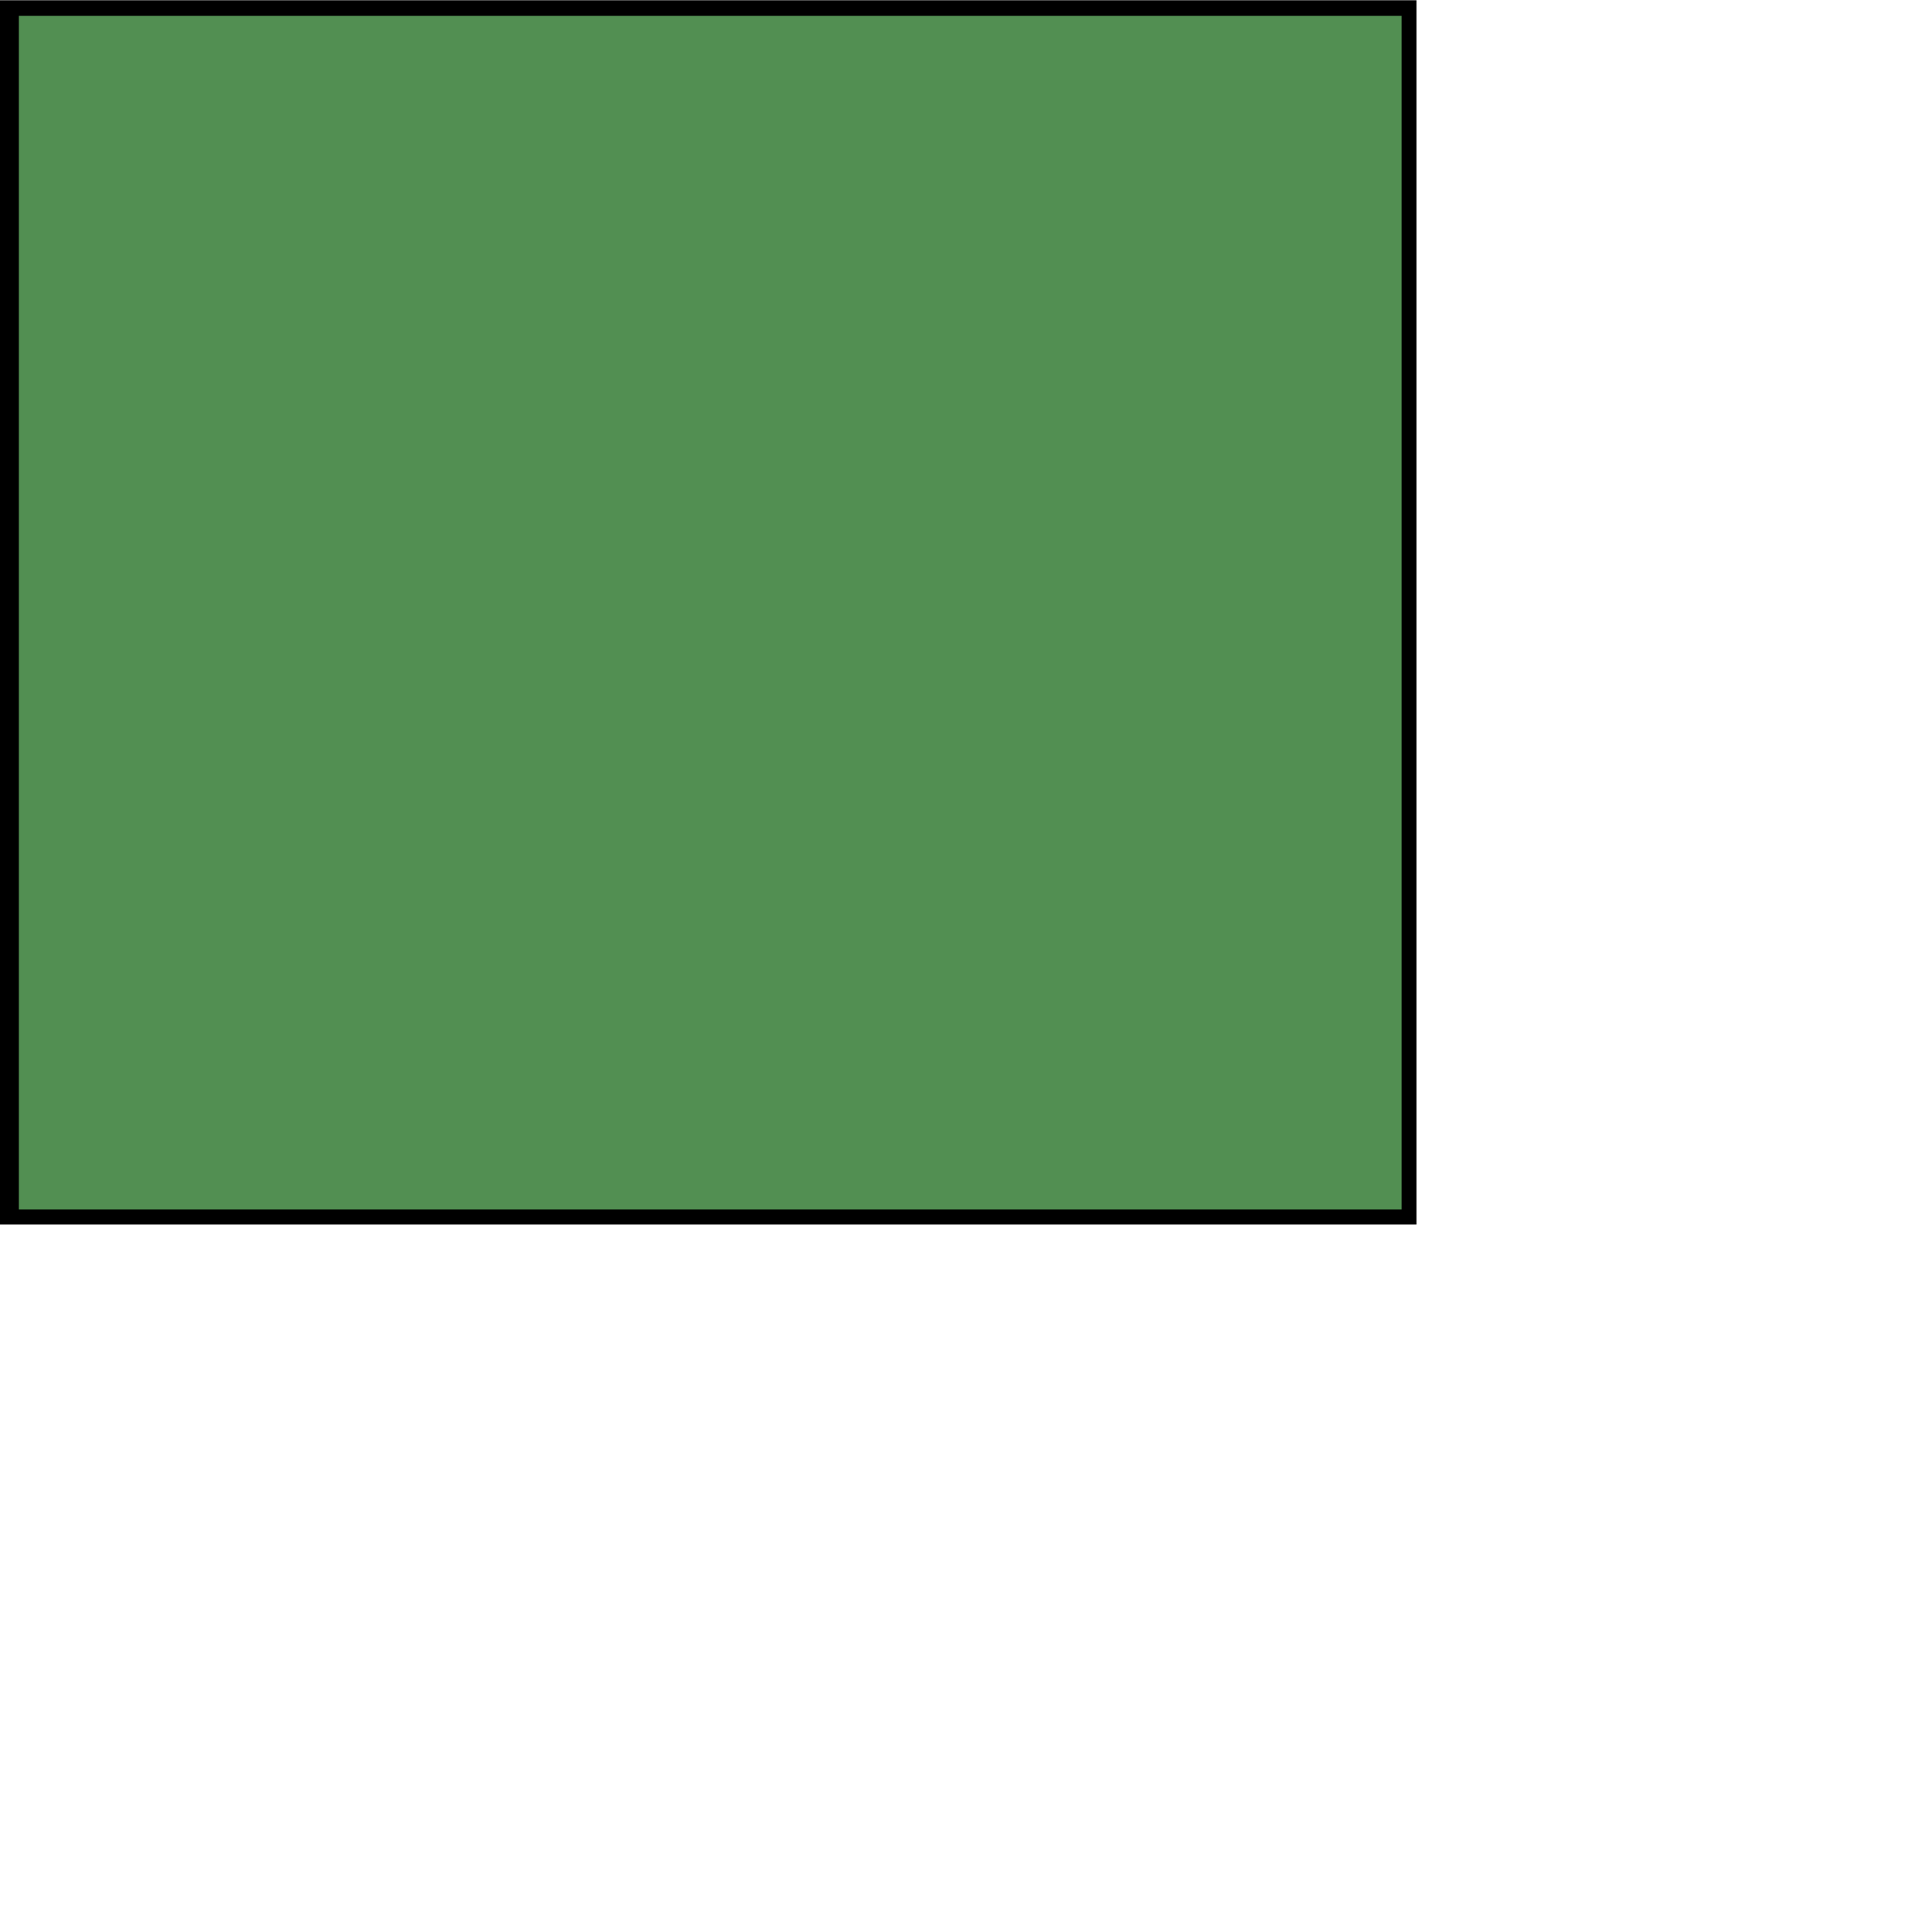
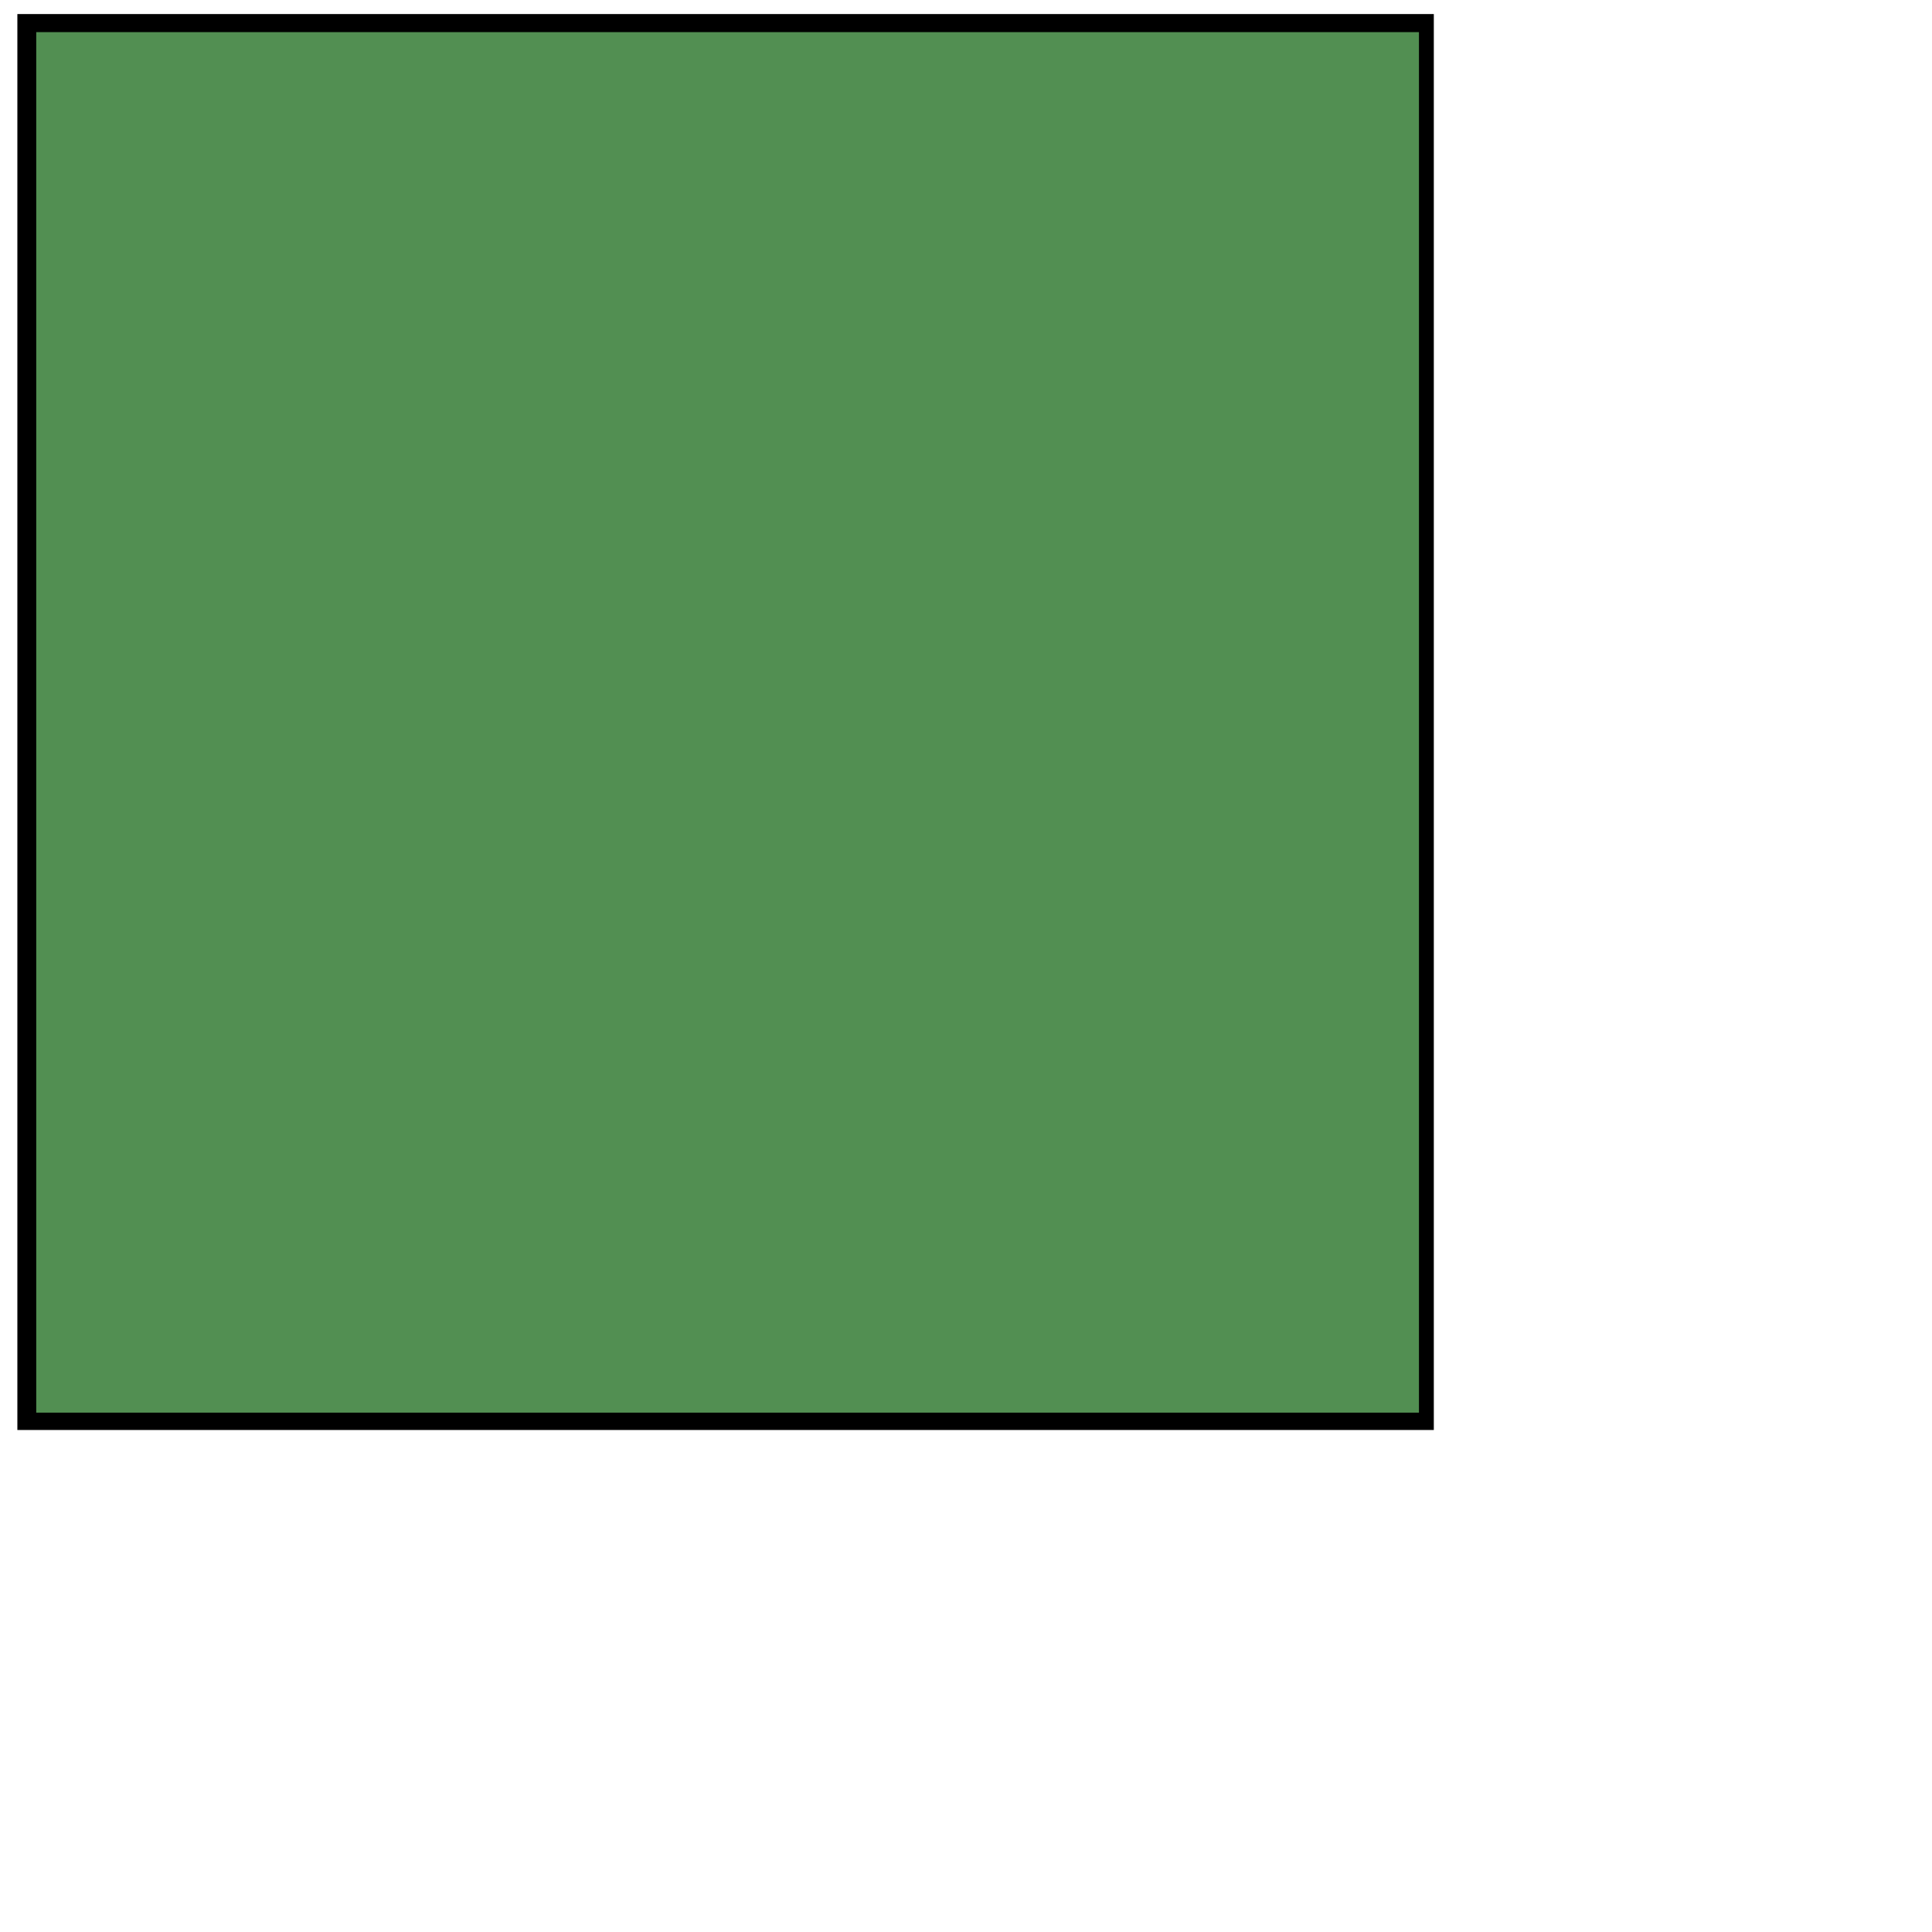
<svg xmlns="http://www.w3.org/2000/svg" width="745" height="745" id="svg2" version="1.1">
  <defs id="defs6055" />
  <g id="layer1">
    <g id="layer1-7" transform="translate(950.6133,-667.9955)">
-       <rect ry="0" y="668.089" x="-950.613" height="472.084" width="546.2" id="rect4406" style="fill:#000000;fill-opacity:1" />
-       <rect y="674.116" x="-943.338" height="460.276" width="533.191" id="rect3305" style="fill:#528f52;fill-opacity:1" />
+       <rect ry="0" y="673.415" x="-943.917" height="546" width="546.2" id="rect4406" style="fill:#000000;fill-opacity:1" />
+       <rect y="680.386" x="-936.641" height="532.342" width="533.191" id="rect3305" style="fill:#528f52;fill-opacity:1" />
      <rect style="fill:#365e36;fill-opacity:0" id="rect7394" width="331.462" height="183.093" x="-585.583" y="202.034" transform="translate(-950.6133,667.9955)" />
    </g>
-     <path style="fill:#355c34;fill-opacity:0" d="m 8.482,236.431 0,-228.867 265.959,0 265.959,0 0,228.867 0,228.867 -265.959,0 -265.959,0 0,-228.867 z" id="path6076" />
-     <path style="fill:#355c34;fill-opacity:0" d="m 8.482,236.747 0,-229.656 265.959,0 265.959,0 0,229.656 0,229.656 -265.959,0 -265.959,0 0,-229.656 z" id="path6850" />
-     <path style="fill:#365e36;fill-opacity:0" d="m 8.482,236.747 0,-229.656 265.959,0 265.959,0 0,229.656 0,229.656 -265.959,0 -265.959,0 0,-229.656 z" id="path7390" />
-     <path style="fill:#365e36;fill-opacity:0" d="m 8.482,236.747 0,-229.656 265.959,0 265.959,0 0,229.656 0,229.656 -265.959,0 -265.959,0 0,-229.656 z" id="path7392" />
+     <path style="fill:#355c34;fill-opacity:0" d="m 15.178,278.762 0,-264.701 265.959,0 265.959,0 0,264.701 0,264.701 -265.959,0 -265.959,0 0,-264.701 z" id="path6076" />
+     <path style="fill:#355c34;fill-opacity:0" d="m 15.178,279.127 0,-265.614 265.959,0 265.959,0 0,265.614 0,265.614 -265.959,0 -265.959,0 0,-265.614 z" id="path6850" />
+     <path style="fill:#365e36;fill-opacity:0" d="m 15.178,279.127 0,-265.614 265.959,0 265.959,0 0,265.614 0,265.614 -265.959,0 -265.959,0 0,-265.614 z" id="path7390" />
+     <path style="fill:#365e36;fill-opacity:0" d="m 15.178,279.127 0,-265.614 265.959,0 265.959,0 0,265.614 0,265.614 -265.959,0 -265.959,0 0,-265.614 z" id="path7392" />
  </g>
</svg>
